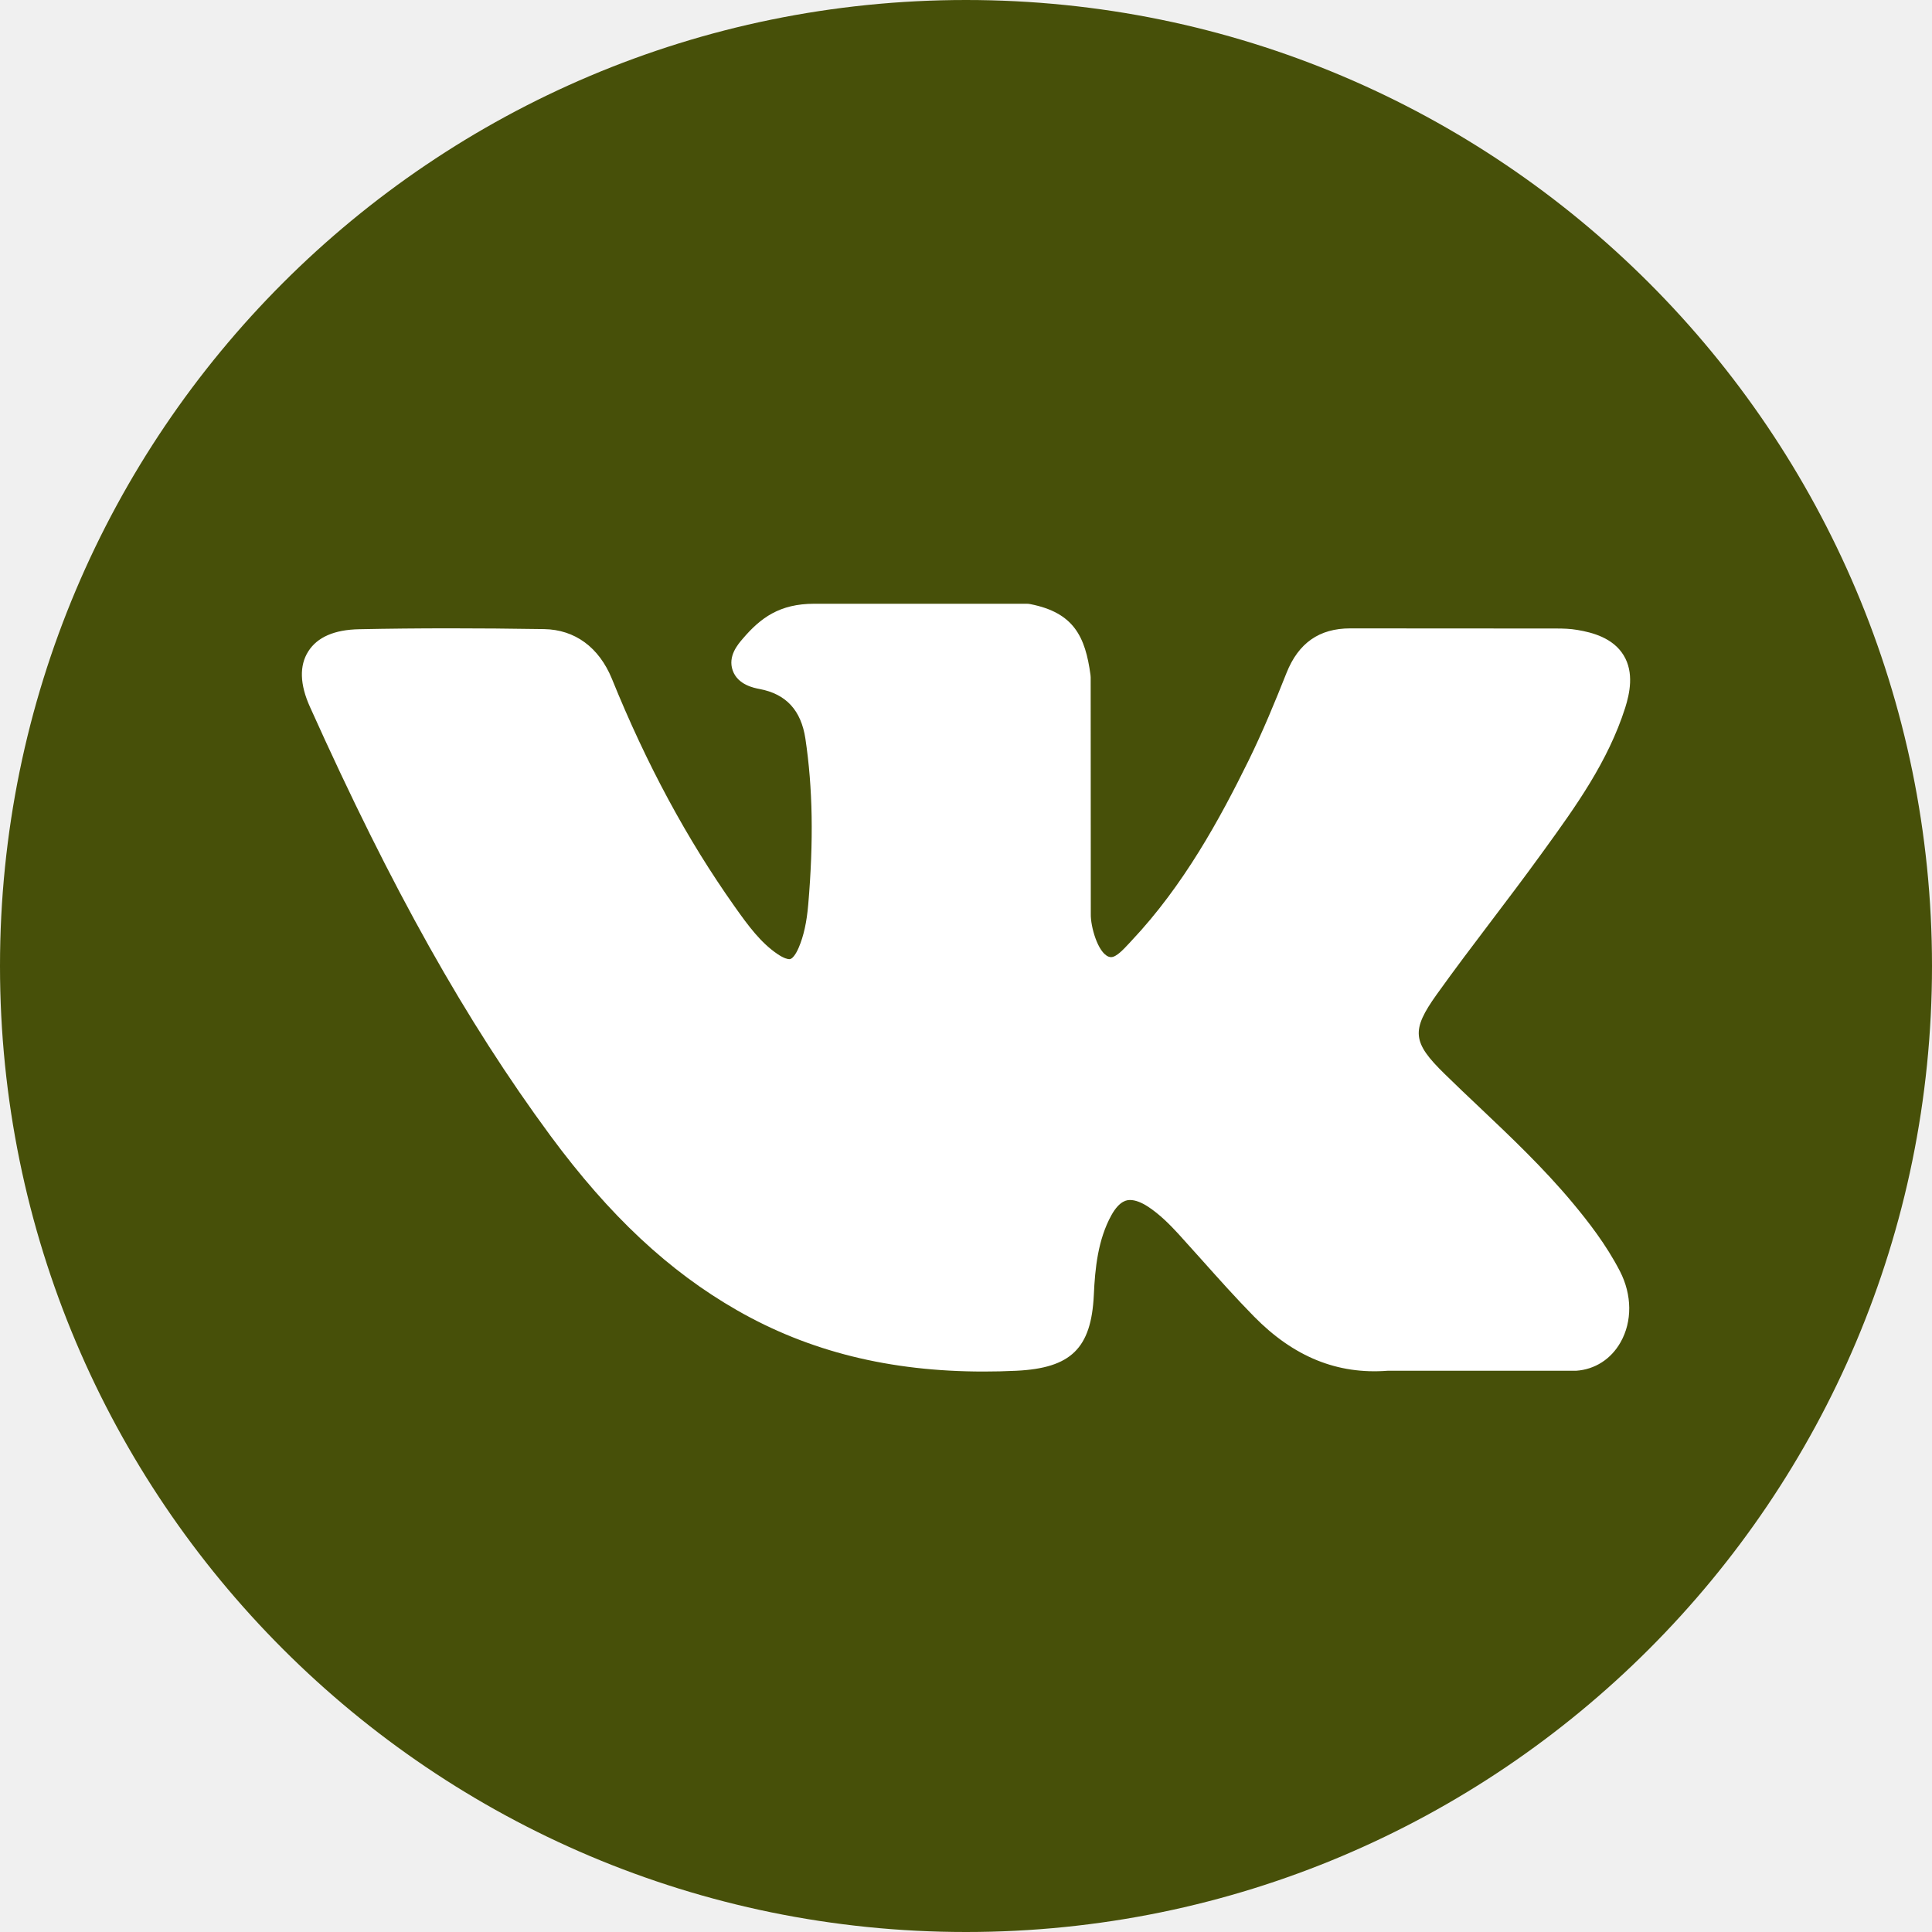
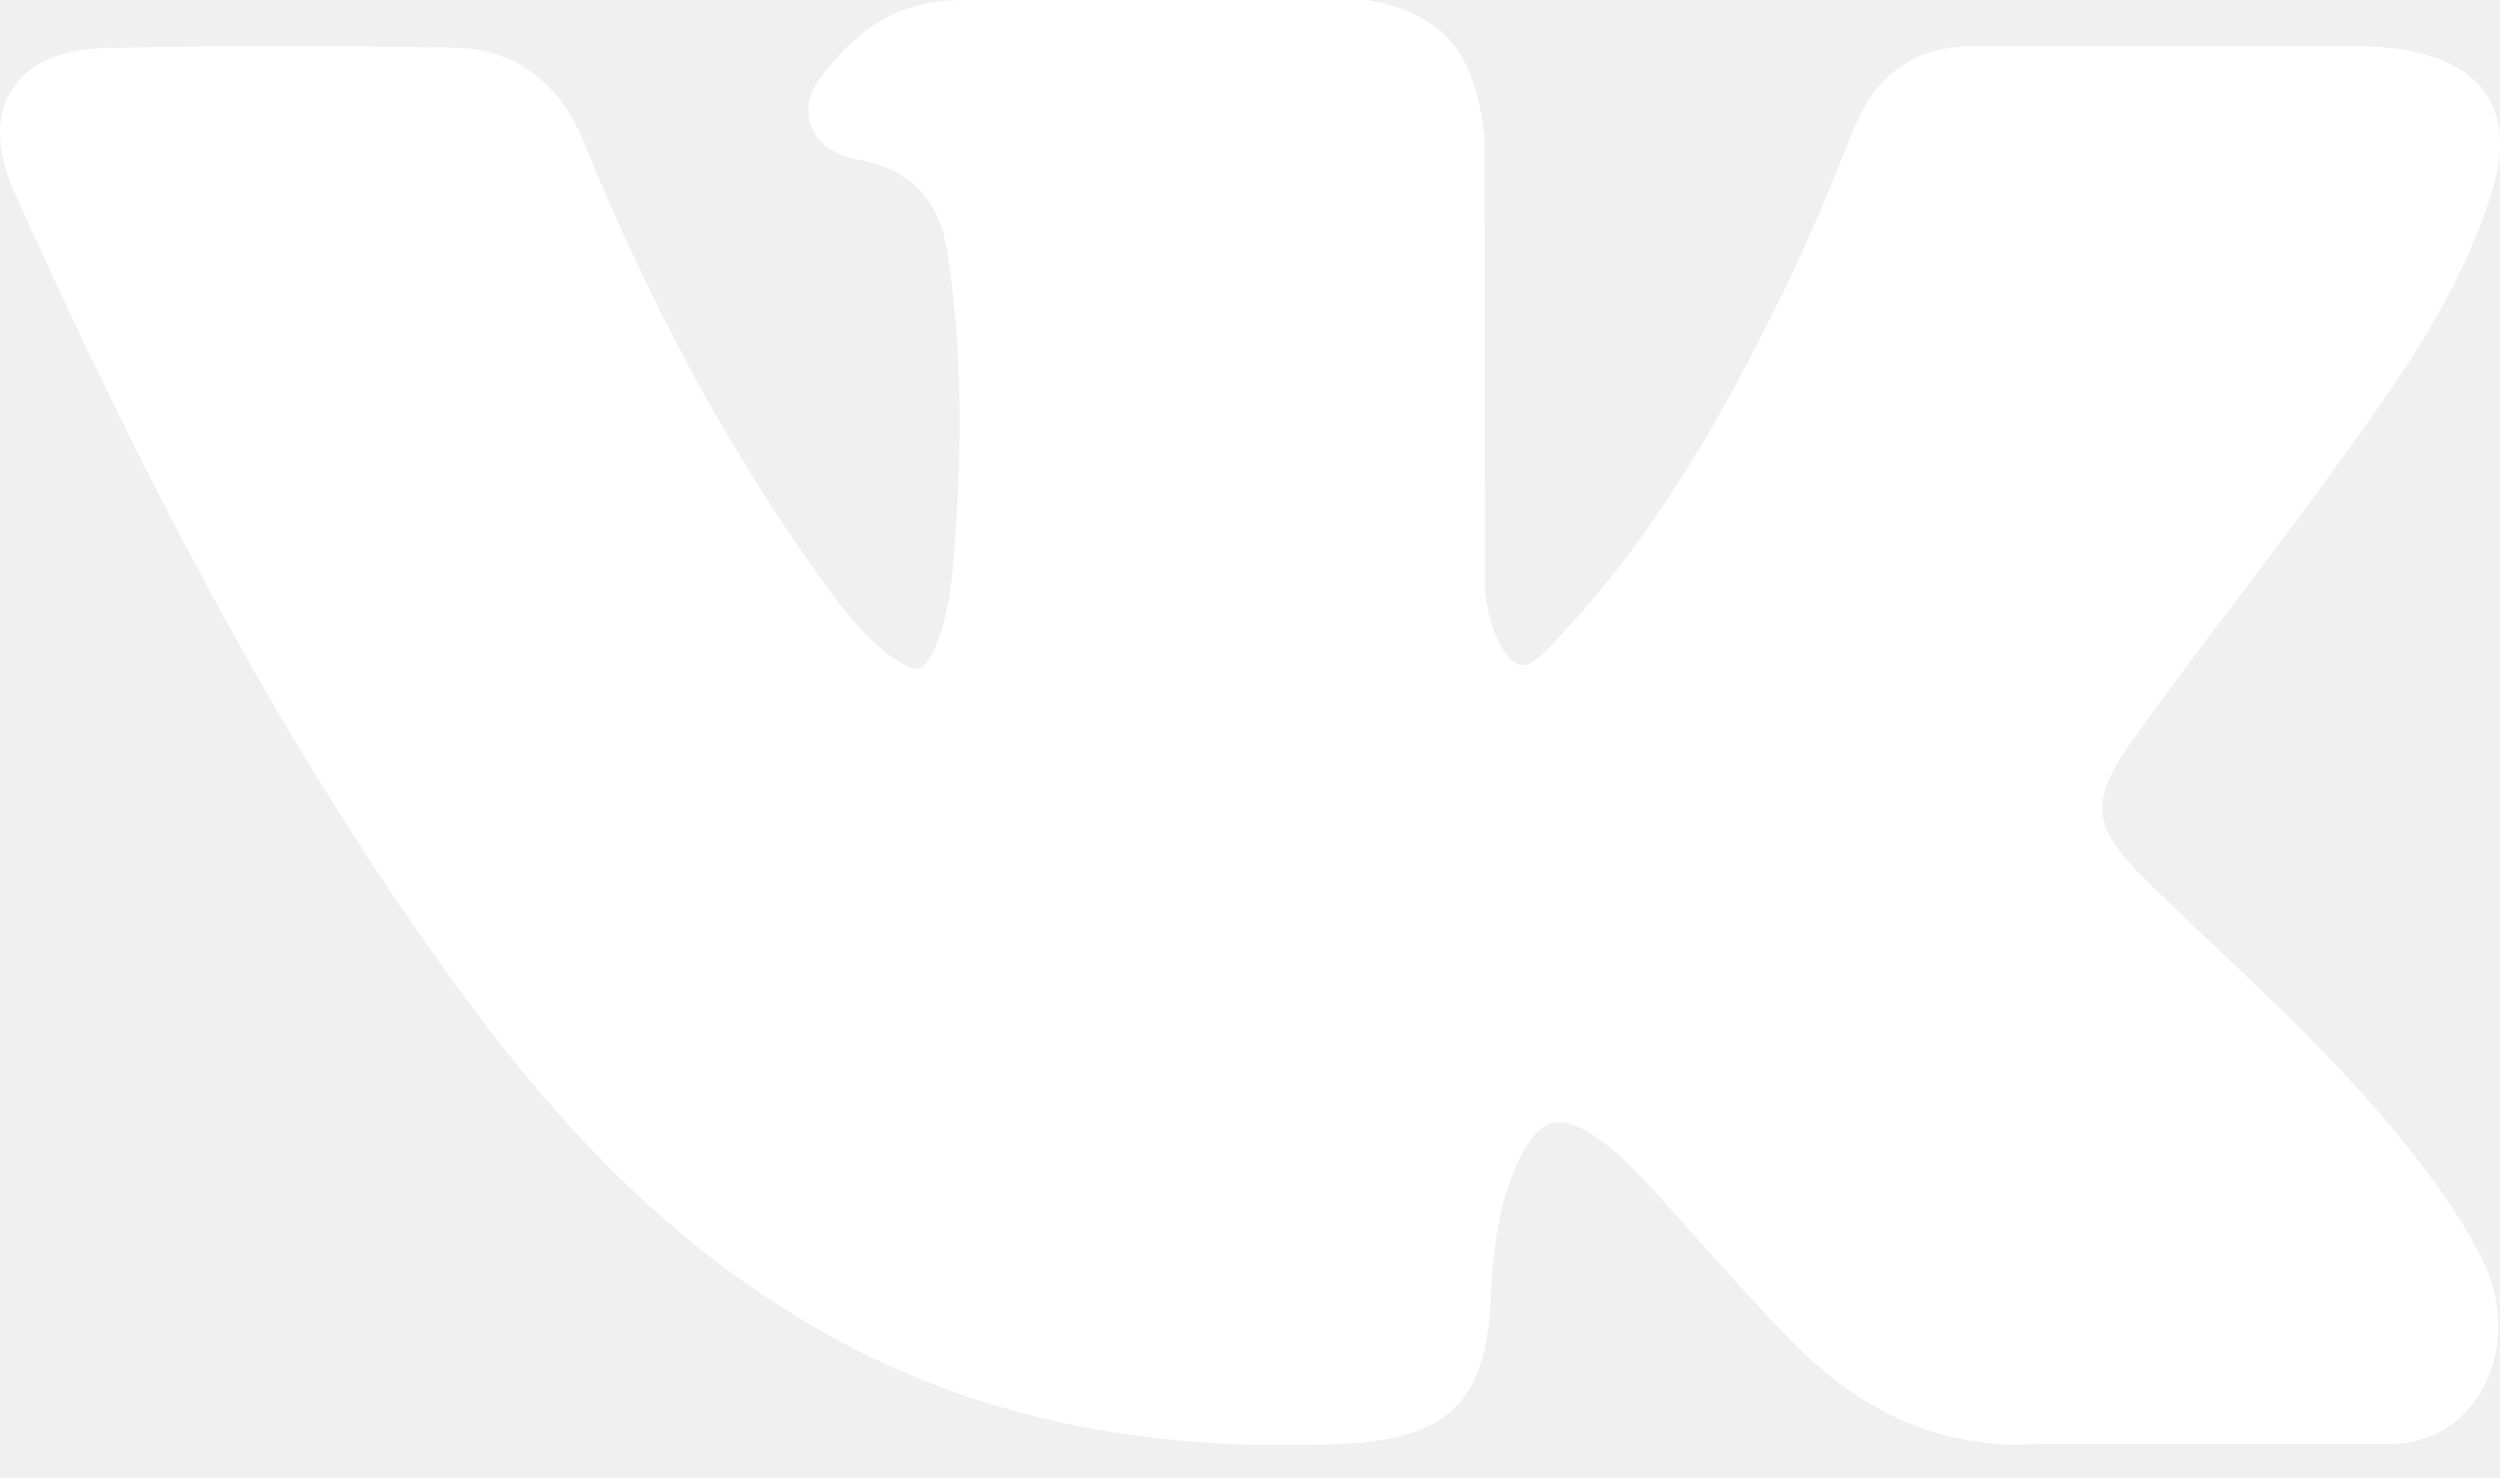
- <svg xmlns="http://www.w3.org/2000/svg" width="32" height="32" viewBox="0 0 32 32" fill="none">
-   <circle cx="16" cy="16" r="16" fill="#475009" />
-   <path d="M26.044 19.919C25.564 19.344 25.02 18.828 24.494 18.33C24.307 18.153 24.113 17.97 23.927 17.787C23.391 17.264 23.371 17.067 23.796 16.472C24.089 16.062 24.4 15.651 24.701 15.254C24.974 14.894 25.256 14.521 25.526 14.148L25.582 14.071C26.099 13.356 26.633 12.616 26.918 11.724C26.992 11.489 27.069 11.142 26.892 10.853C26.715 10.563 26.371 10.475 26.128 10.434C26.007 10.413 25.888 10.41 25.777 10.41L22.392 10.408L22.364 10.408C21.852 10.408 21.507 10.649 21.309 11.145C21.121 11.619 20.913 12.124 20.677 12.604C20.206 13.56 19.608 14.662 18.743 15.58L18.707 15.619C18.605 15.729 18.489 15.853 18.404 15.853C18.391 15.853 18.377 15.851 18.361 15.845C18.182 15.776 18.062 15.342 18.067 15.14C18.067 15.137 18.067 15.134 18.067 15.132L18.065 11.219C18.065 11.206 18.064 11.192 18.062 11.179C17.976 10.543 17.785 10.147 17.065 10.006C17.046 10.002 17.026 10 17.006 10H13.486C12.913 10 12.597 10.233 12.3 10.582C12.22 10.675 12.053 10.869 12.136 11.105C12.22 11.344 12.492 11.395 12.581 11.412C13.021 11.495 13.269 11.765 13.34 12.235C13.462 13.053 13.477 13.925 13.387 14.981C13.362 15.274 13.312 15.501 13.23 15.694C13.211 15.739 13.143 15.887 13.074 15.887C13.052 15.887 12.989 15.878 12.873 15.799C12.601 15.612 12.401 15.345 12.168 15.015C11.376 13.895 10.71 12.662 10.135 11.243C9.921 10.721 9.522 10.428 9.011 10.42C8.449 10.411 7.94 10.407 7.454 10.407C6.924 10.407 6.432 10.412 5.951 10.422C5.54 10.429 5.255 10.553 5.106 10.789C4.956 11.025 4.965 11.336 5.135 11.711C6.489 14.723 7.717 16.912 9.116 18.81C10.097 20.139 11.081 21.058 12.211 21.704C13.403 22.386 14.738 22.717 16.293 22.717C16.469 22.717 16.652 22.713 16.835 22.704C17.739 22.66 18.074 22.333 18.117 21.453C18.137 21.003 18.186 20.532 18.407 20.13C18.547 19.876 18.677 19.876 18.719 19.876C18.802 19.876 18.904 19.914 19.013 19.985C19.21 20.114 19.379 20.286 19.517 20.436C19.647 20.579 19.776 20.723 19.905 20.867C20.183 21.178 20.47 21.5 20.77 21.805C21.427 22.474 22.151 22.768 22.983 22.704H26.086C26.093 22.704 26.1 22.704 26.106 22.704C26.416 22.683 26.683 22.512 26.841 22.233C27.037 21.888 27.033 21.447 26.831 21.055C26.601 20.61 26.304 20.231 26.044 19.919Z" fill="white" />
+ <svg xmlns="http://www.w3.org/2000/svg" width="22" height="13" viewBox="0 0 22 13" fill="none">
+   <path d="M21.044 9.919C20.564 9.344 20.02 8.828 19.494 8.33C19.307 8.153 19.113 7.969 18.927 7.787C18.391 7.264 18.371 7.067 18.796 6.472C19.089 6.062 19.4 5.651 19.701 5.254C19.974 4.894 20.256 4.522 20.526 4.148L20.582 4.071C21.099 3.356 21.633 2.616 21.918 1.724C21.992 1.489 22.069 1.142 21.892 0.853C21.715 0.563 21.371 0.475 21.128 0.434C21.007 0.413 20.888 0.41 20.777 0.41L17.392 0.408L17.364 0.408C16.852 0.408 16.507 0.649 16.309 1.145C16.121 1.619 15.913 2.124 15.677 2.604C15.206 3.56 14.608 4.661 13.743 5.58L13.707 5.619C13.604 5.729 13.489 5.853 13.404 5.853C13.391 5.853 13.377 5.85 13.361 5.845C13.182 5.776 13.062 5.342 13.067 5.14C13.067 5.137 13.067 5.135 13.067 5.132L13.065 1.219C13.065 1.206 13.064 1.192 13.062 1.179C12.976 0.543 12.785 0.147 12.065 0.006C12.046 0.002 12.026 0 12.006 0H8.487C7.913 0 7.597 0.233 7.3 0.582C7.22 0.675 7.053 0.869 7.136 1.105C7.22 1.344 7.492 1.395 7.581 1.412C8.021 1.495 8.269 1.765 8.34 2.235C8.462 3.053 8.478 3.925 8.387 4.981C8.362 5.274 8.312 5.501 8.23 5.694C8.211 5.739 8.143 5.887 8.074 5.887C8.052 5.887 7.989 5.878 7.874 5.799C7.6 5.612 7.401 5.345 7.168 5.015C6.376 3.895 5.711 2.662 5.135 1.243C4.921 0.721 4.522 0.428 4.011 0.42C3.449 0.411 2.94 0.407 2.454 0.407C1.924 0.407 1.432 0.412 0.951 0.422C0.54 0.429 0.255 0.553 0.106 0.789C-0.044 1.025 -0.035 1.336 0.135 1.711C1.489 4.723 2.717 6.912 4.116 8.81C5.097 10.139 6.081 11.058 7.211 11.704C8.403 12.386 9.738 12.717 11.293 12.717C11.469 12.717 11.652 12.713 11.835 12.704C12.739 12.66 13.074 12.333 13.117 11.453C13.137 11.003 13.186 10.532 13.407 10.13C13.546 9.876 13.677 9.876 13.719 9.876C13.802 9.876 13.904 9.914 14.013 9.985C14.21 10.114 14.379 10.286 14.517 10.436C14.647 10.579 14.776 10.723 14.905 10.867C15.183 11.178 15.47 11.5 15.77 11.806C16.427 12.474 17.151 12.768 17.983 12.704H21.086C21.093 12.704 21.1 12.704 21.106 12.704C21.416 12.683 21.683 12.512 21.841 12.233C22.037 11.888 22.033 11.447 21.831 11.055C21.601 10.611 21.304 10.231 21.044 9.919Z" fill="white" />
</svg>
